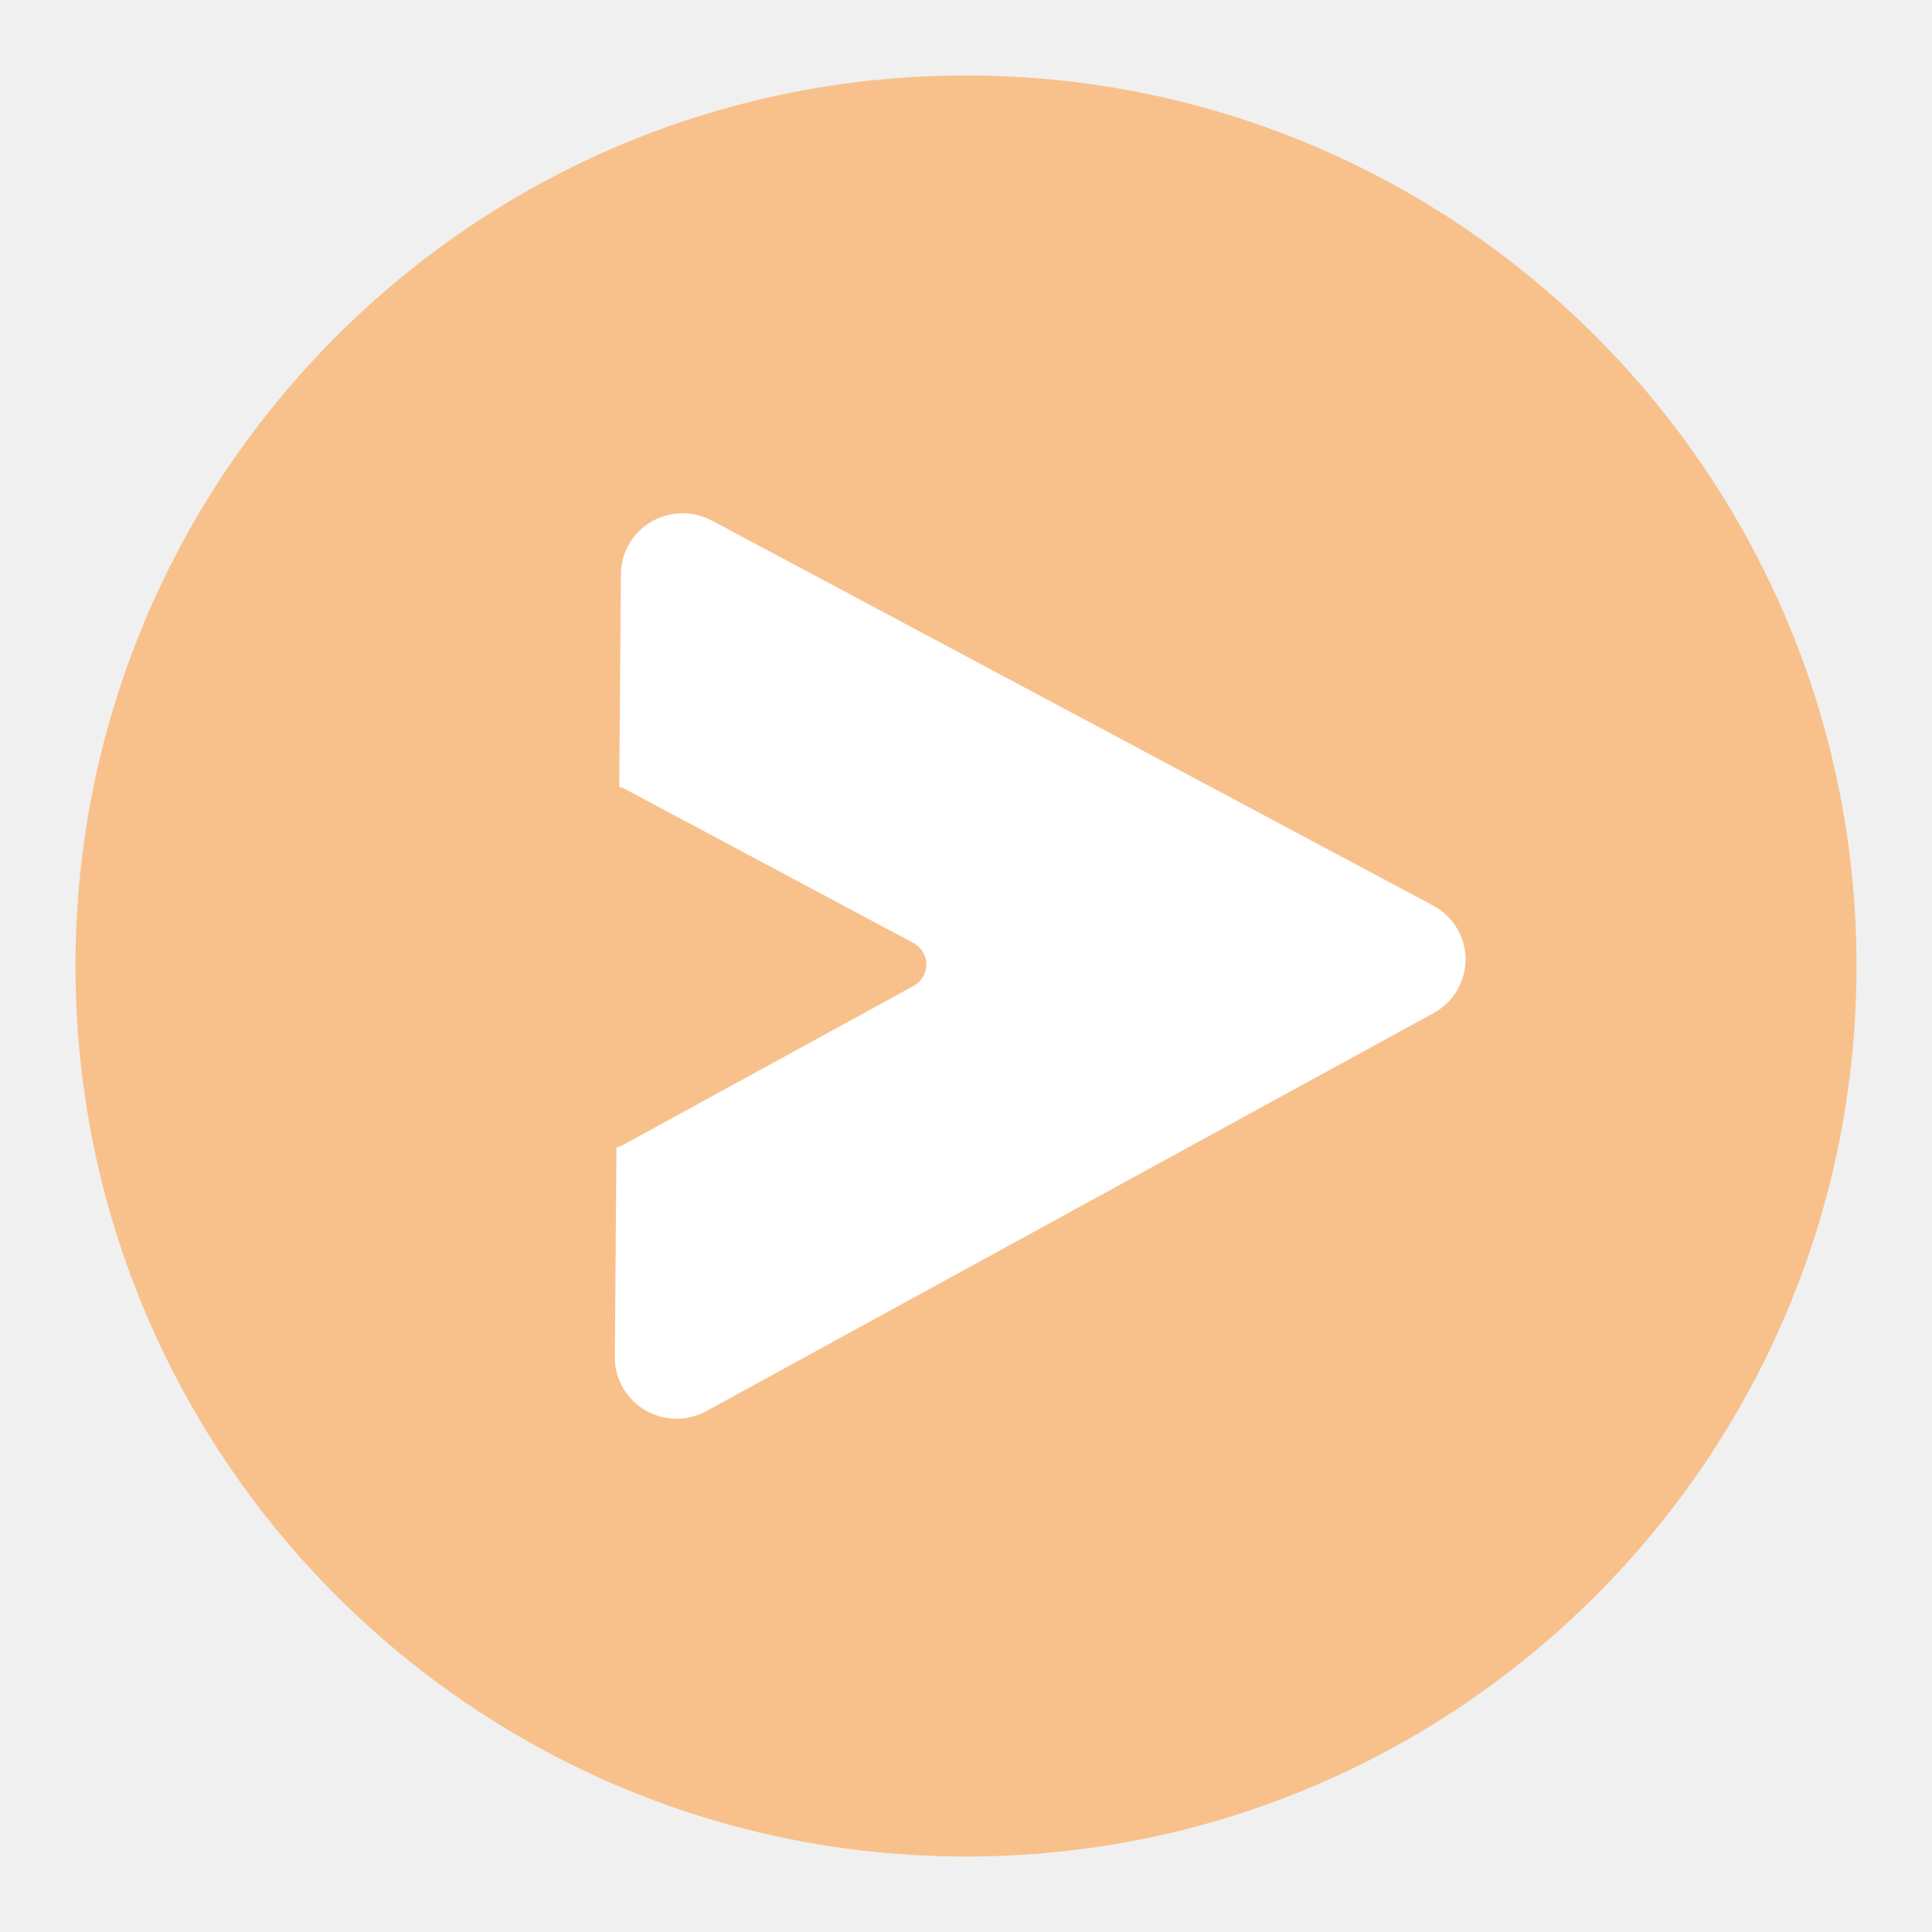
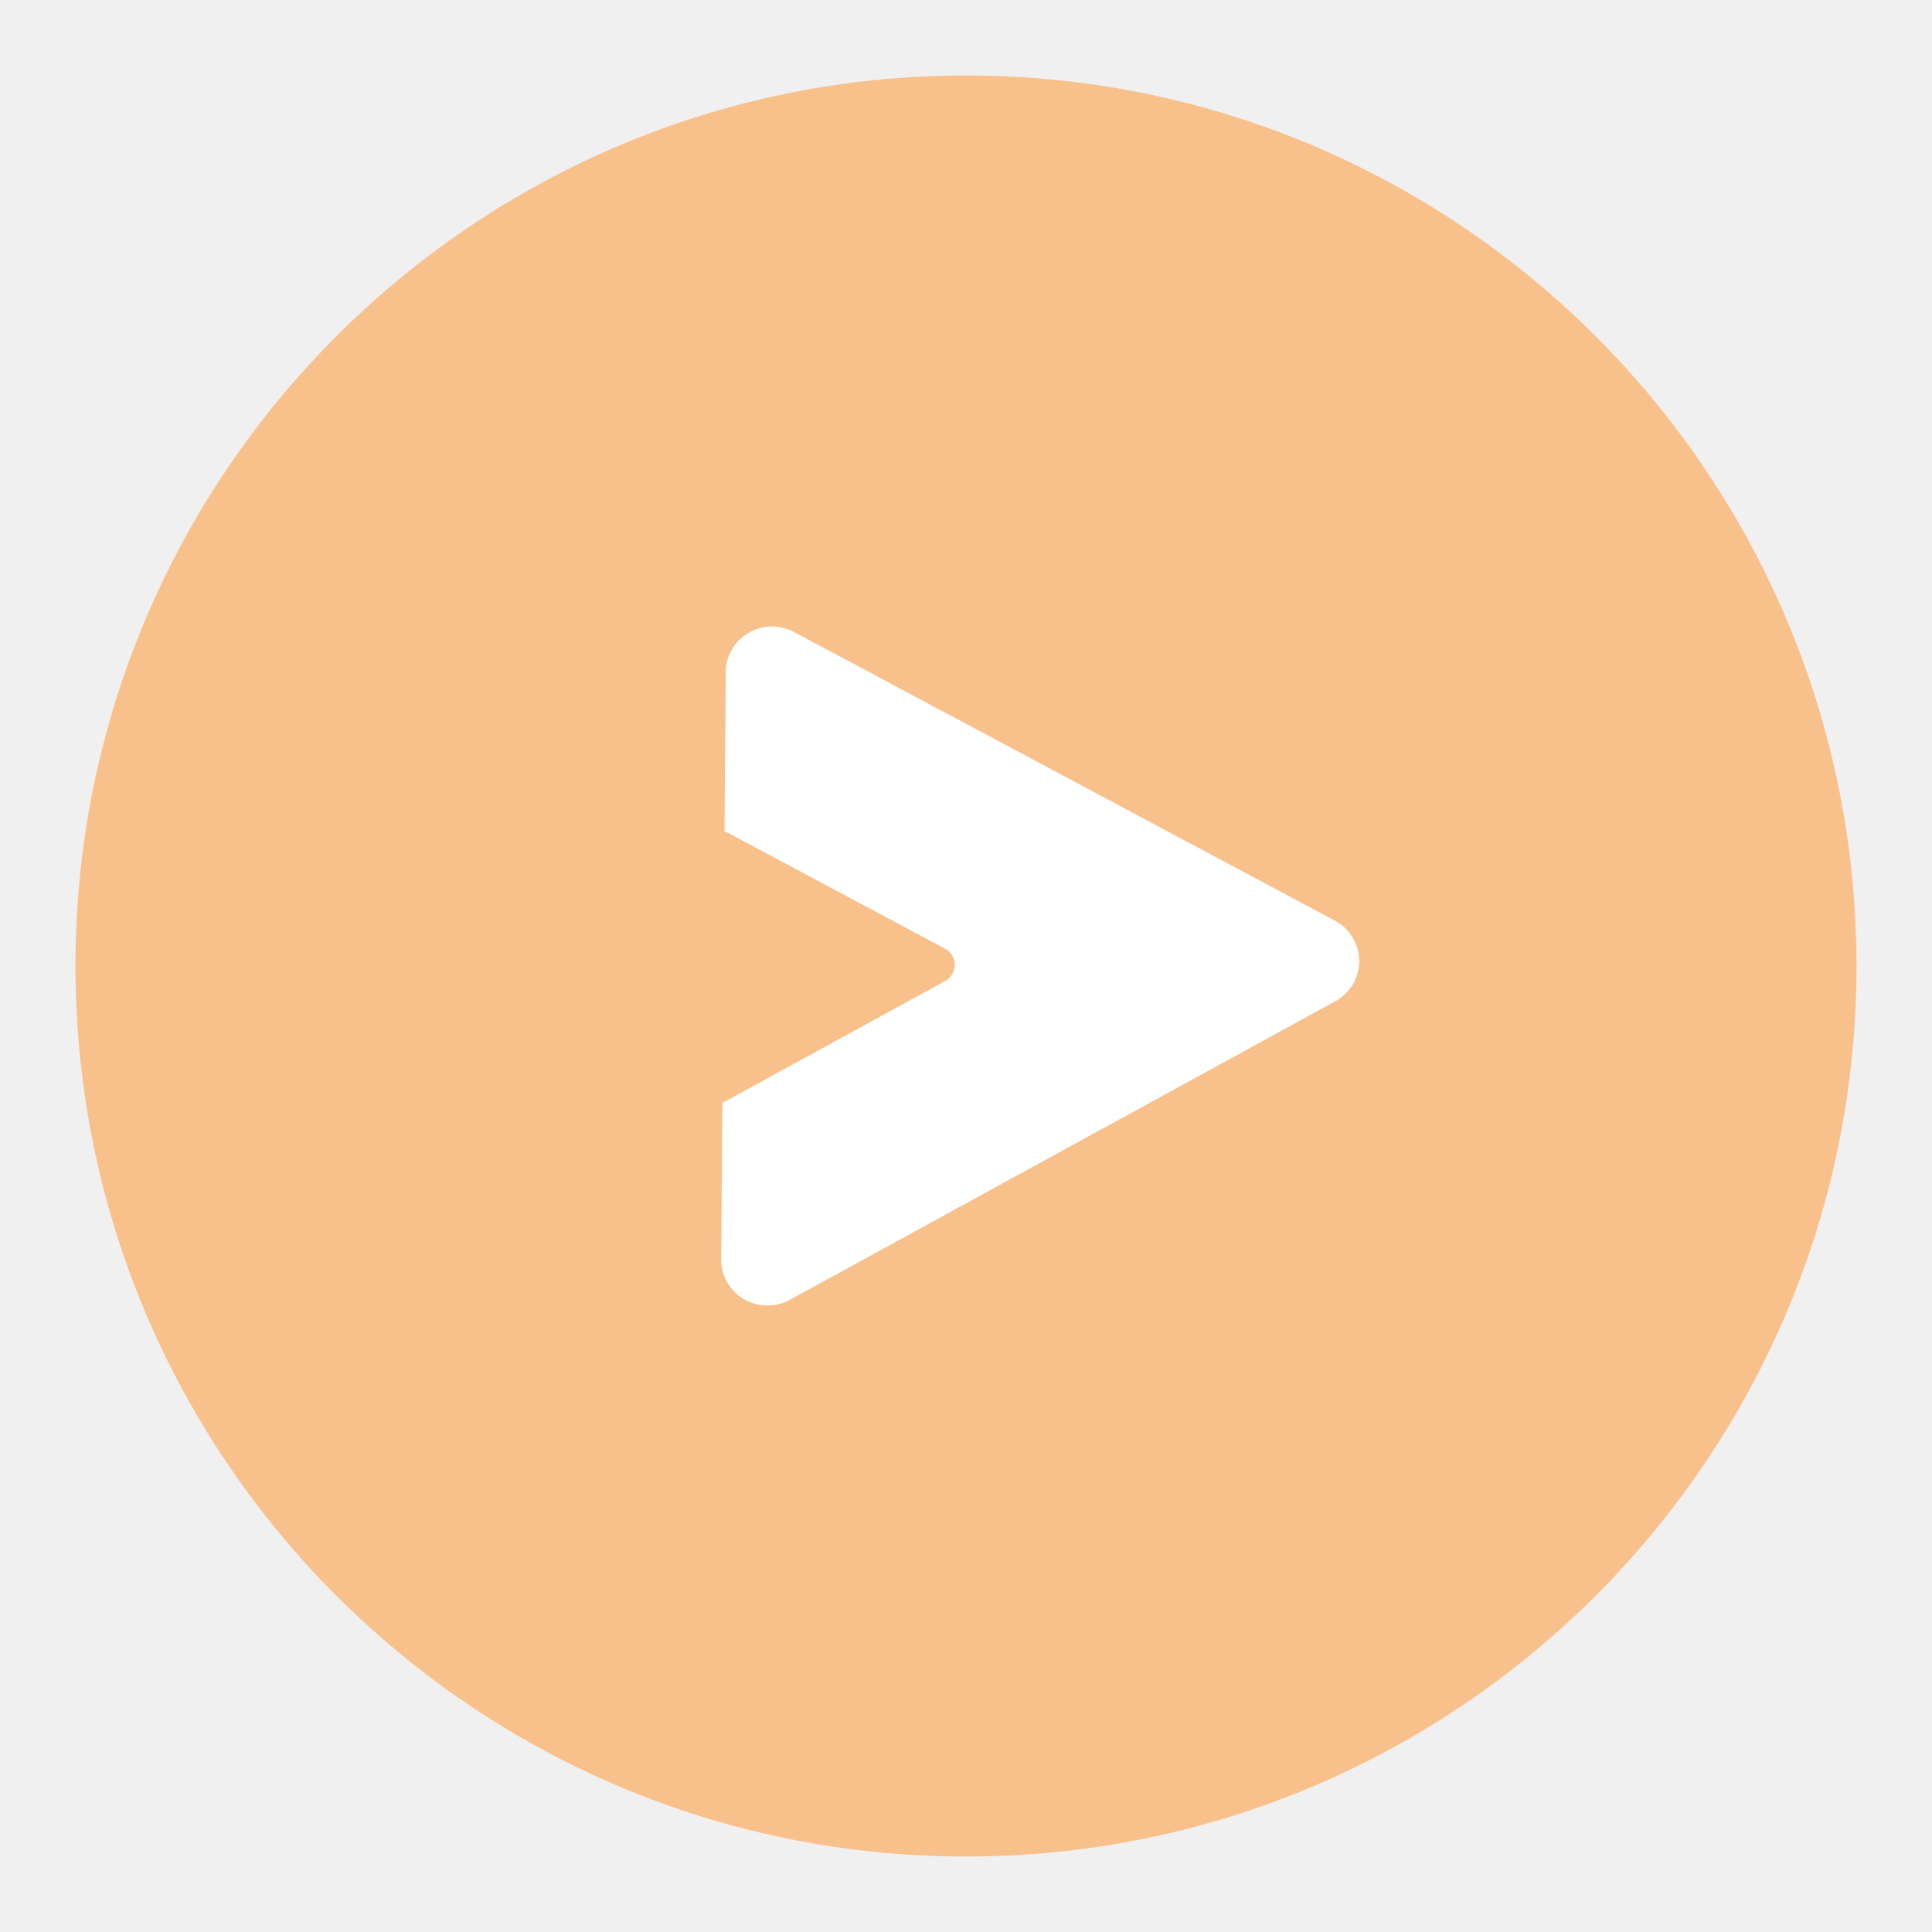
<svg xmlns="http://www.w3.org/2000/svg" width="192" height="192" viewBox="0 0 192 192" id="svg4561" version="1.1">
  <defs id="defs4563">
    <clipPath clipPathUnits="userSpaceOnUse" id="clipPath5165">
      <rect style="fill:#0000ff;fill-rule:evenodd;stroke:#000000;stroke-width:1px;stroke-linecap:butt;stroke-linejoin:miter;stroke-opacity:1" id="rect5167" width="751.429" height="760" x="-1397.143" y="-170.495" />
    </clipPath>
  </defs>
  <g id="layer2" style="display:inline">
-     <g id="g4141" transform="matrix(0.921875,0,0,0.921875,7.500001,7.500001)">
-       <circle r="96" cy="96" cx="96" id="path5215" style="opacity:1;fill:#f8c18c;fill-opacity:1;stroke:none;stroke-width:10;stroke-linecap:round;stroke-linejoin:round;stroke-miterlimit:4;stroke-dasharray:none;stroke-opacity:1" />
-       <path id="path5194" d="m 65.407,907.562 a 6.653,6.598 0 0 0 -6.609,6.547 l -0.177,22.936 a 2.662,2.64 0 0 1 0.601,0.229 l 31.106,16.601 a 2.662,2.64 0 0 1 0.025,4.635 l -31.367,17.169 a 2.662,2.64 0 0 1 -0.666,0.254 l -0.174,22.583 a 6.653,6.598 0 0 0 9.866,5.827 l 78.403,-42.914 a 6.653,6.598 0 0 0 -0.062,-11.585 L 68.602,908.349 a 6.653,6.598 0 0 0 -3.195,-0.787 z" style="color:#000000;font-style:normal;font-variant:normal;font-weight:normal;font-stretch:normal;font-size:medium;line-height:normal;font-family:sans-serif;text-indent:0;text-align:start;text-decoration:none;text-decoration-line:none;text-decoration-style:solid;text-decoration-color:#000000;letter-spacing:normal;word-spacing:normal;text-transform:none;direction:ltr;block-progression:tb;writing-mode:lr-tb;baseline-shift:baseline;text-anchor:start;white-space:normal;clip-rule:nonzero;display:inline;overflow:visible;visibility:visible;opacity:1;isolation:auto;mix-blend-mode:normal;color-interpolation:sRGB;color-interpolation-filters:linearRGB;solid-color:#000000;solid-opacity:1;fill:#ffffff;fill-opacity:1;fill-rule:evenodd;stroke:none;stroke-width:95.088;stroke-linecap:round;stroke-linejoin:round;stroke-miterlimit:4;stroke-dasharray:none;stroke-dashoffset:0;stroke-opacity:1;color-rendering:auto;image-rendering:auto;shape-rendering:auto;text-rendering:auto;enable-background:accumulate" transform="translate(0,-860.3622)" />
-     </g>
+     <circle style="opacity:1;fill:#f8c18c;fill-opacity:1;stroke:none;stroke-width:10;stroke-linecap:round;stroke-linejoin:round;stroke-miterlimit:4;stroke-dasharray:none;stroke-opacity:1" id="path5215" cx="96" cy="96" r="88.5" />
+     <path style="color:#000000;font-style:normal;font-variant:normal;font-weight:normal;font-stretch:normal;font-size:medium;line-height:normal;font-family:sans-serif;text-indent:0;text-align:start;text-decoration:none;text-decoration-line:none;text-decoration-style:solid;text-decoration-color:#000000;letter-spacing:normal;word-spacing:normal;text-transform:none;direction:ltr;block-progression:tb;writing-mode:lr-tb;baseline-shift:baseline;text-anchor:start;white-space:normal;clip-rule:nonzero;display:inline;overflow:visible;visibility:visible;opacity:1;isolation:auto;mix-blend-mode:normal;color-interpolation:sRGB;color-interpolation-filters:linearRGB;solid-color:#000000;solid-opacity:1;fill:#ffffff;fill-opacity:1;fill-rule:evenodd;stroke:none;stroke-width:95.088;stroke-linecap:round;stroke-linejoin:round;stroke-miterlimit:4;stroke-dasharray:none;stroke-dashoffset:0;stroke-opacity:1;color-rendering:auto;image-rendering:auto;shape-rendering:auto;text-rendering:auto;enable-background:accumulate" d="m 76.692,62.259 a 4.6,4.562 0 0 0 -4.57,4.526 L 72,82.644 a 1.84,1.825 0 0 1 0.416,0.158 l 21.507,11.478 a 1.84,1.825 0 0 1 0.017,3.205 L 72.253,109.355 A 1.84,1.825 0 0 1 71.793,109.531 L 71.672,125.145 a 4.6,4.562 0 0 0 6.821,4.028 L 132.702,99.503 a 4.6,4.562 0 0 0 -0.043,-8.01 L 78.901,62.803 a 4.6,4.562 0 0 0 -2.209,-0.544 z" id="path5194" />
  </g>
</svg>
